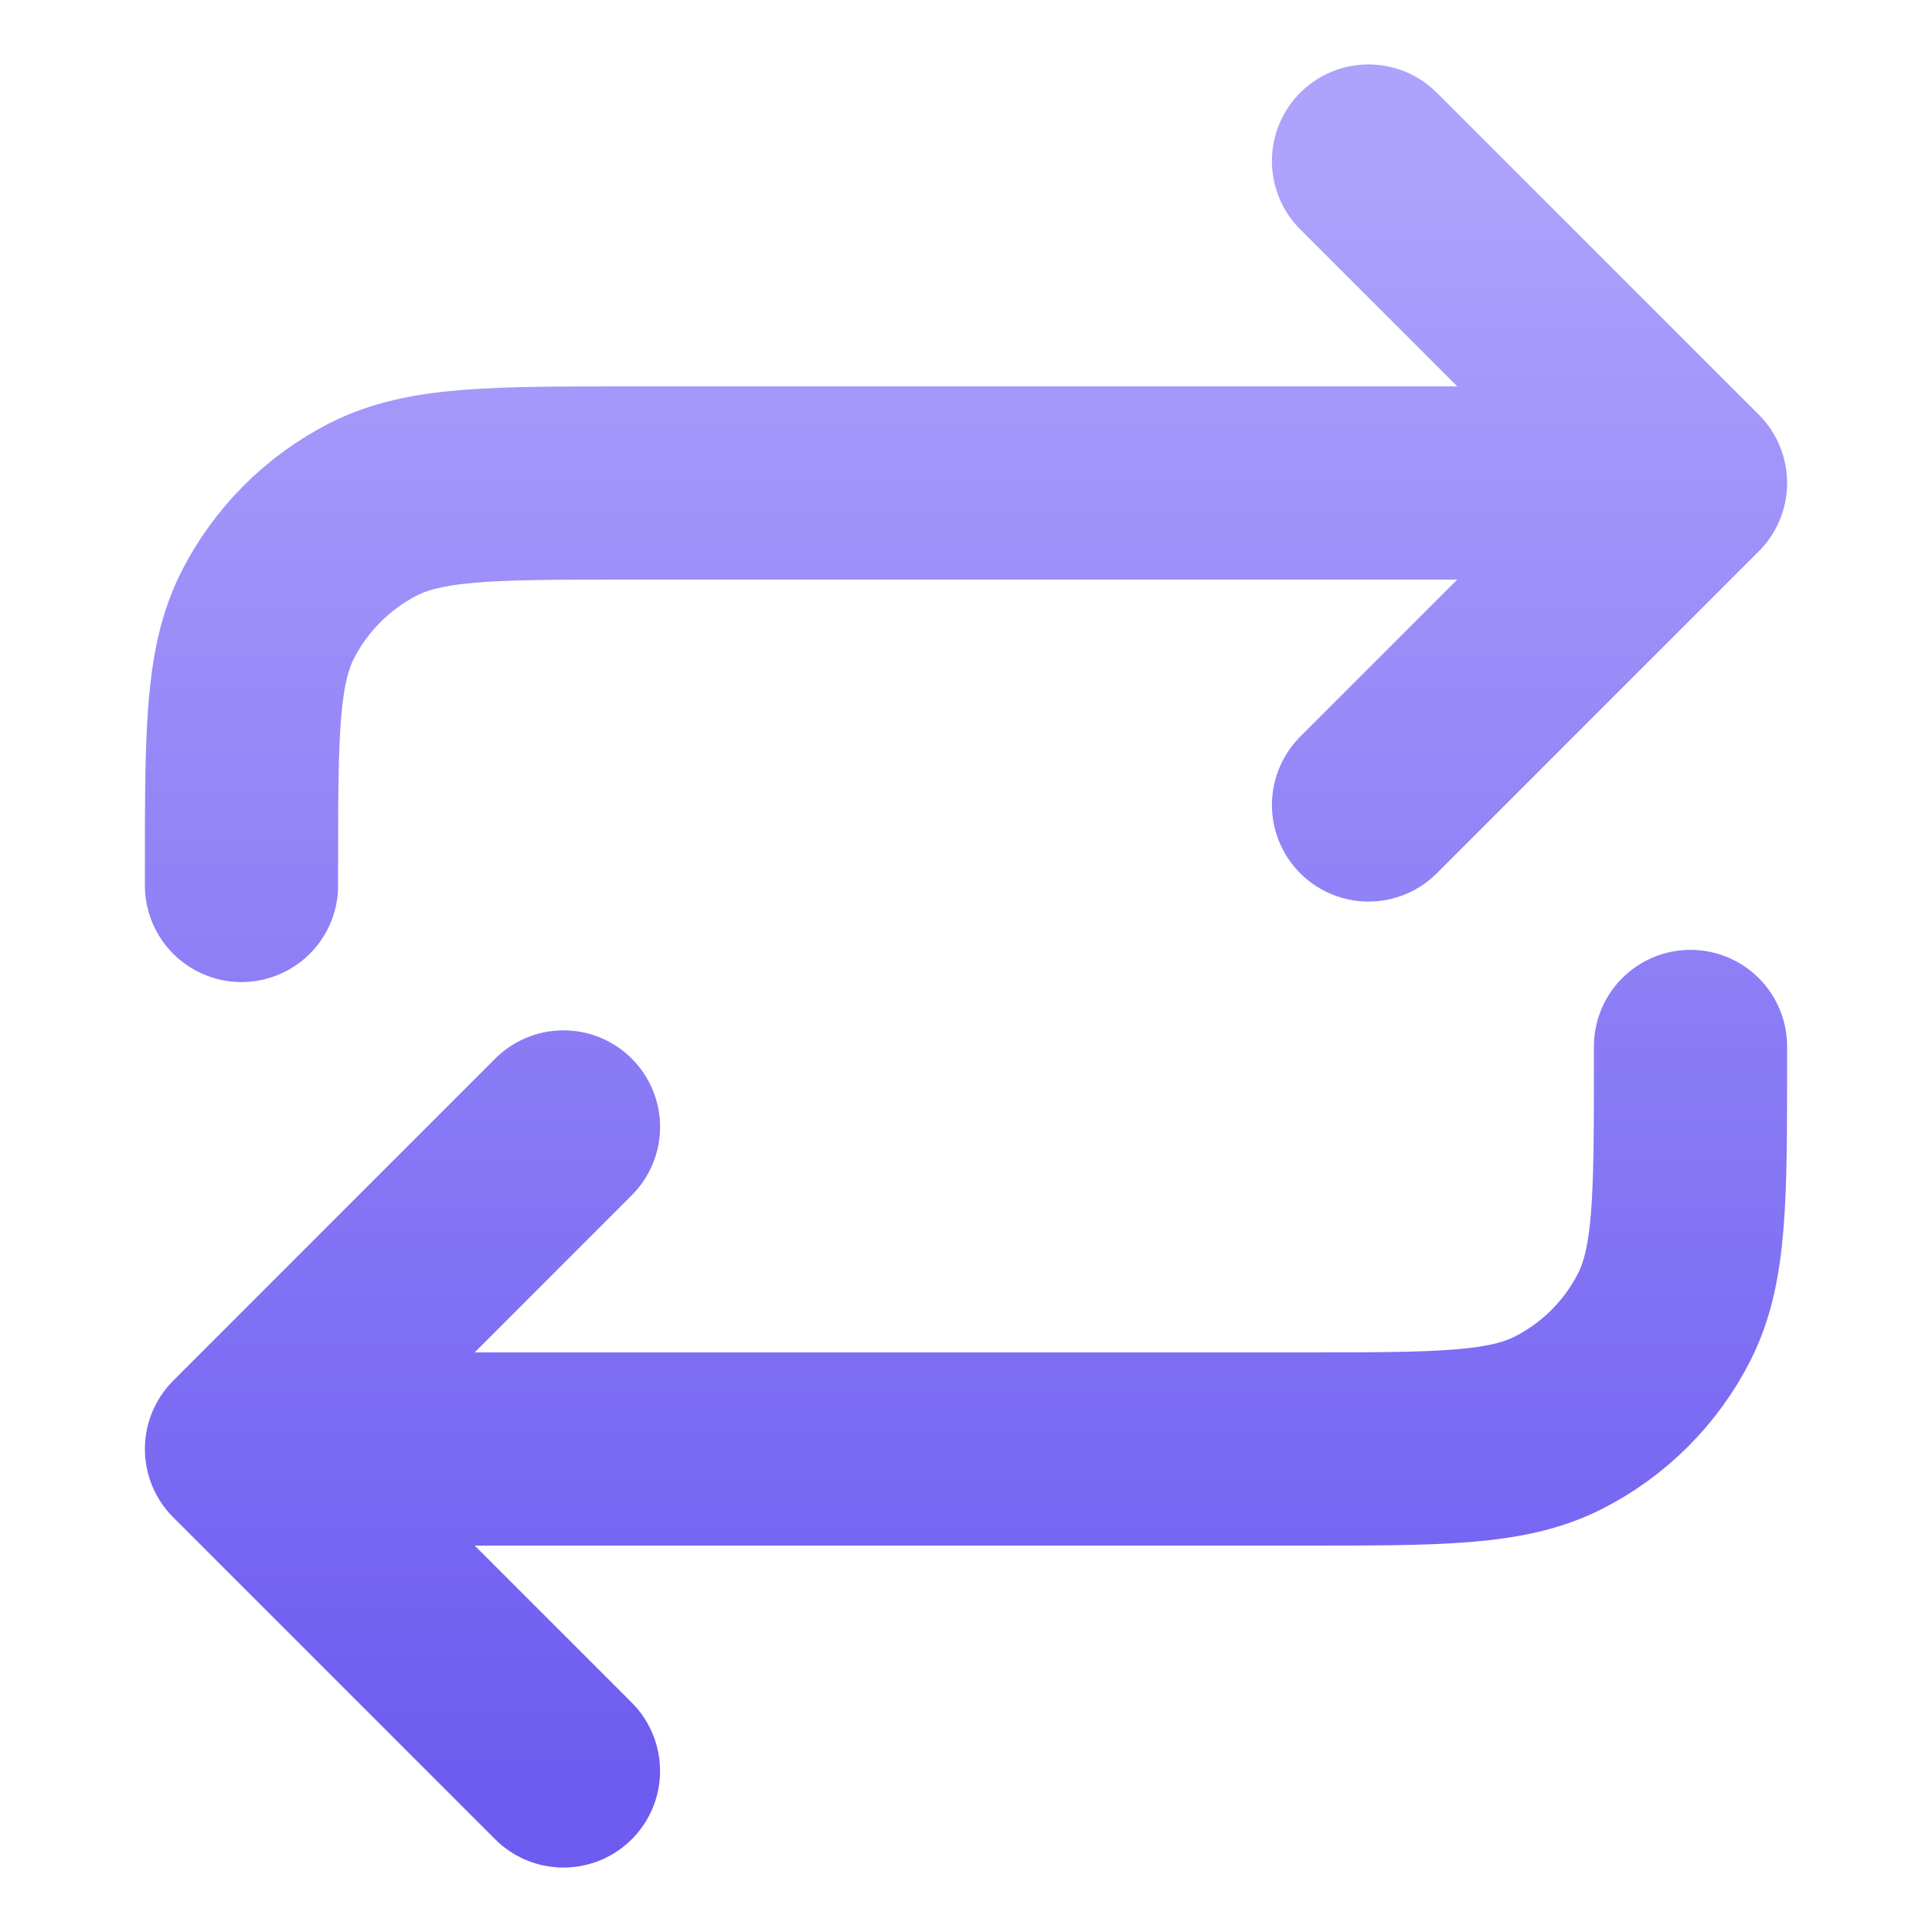
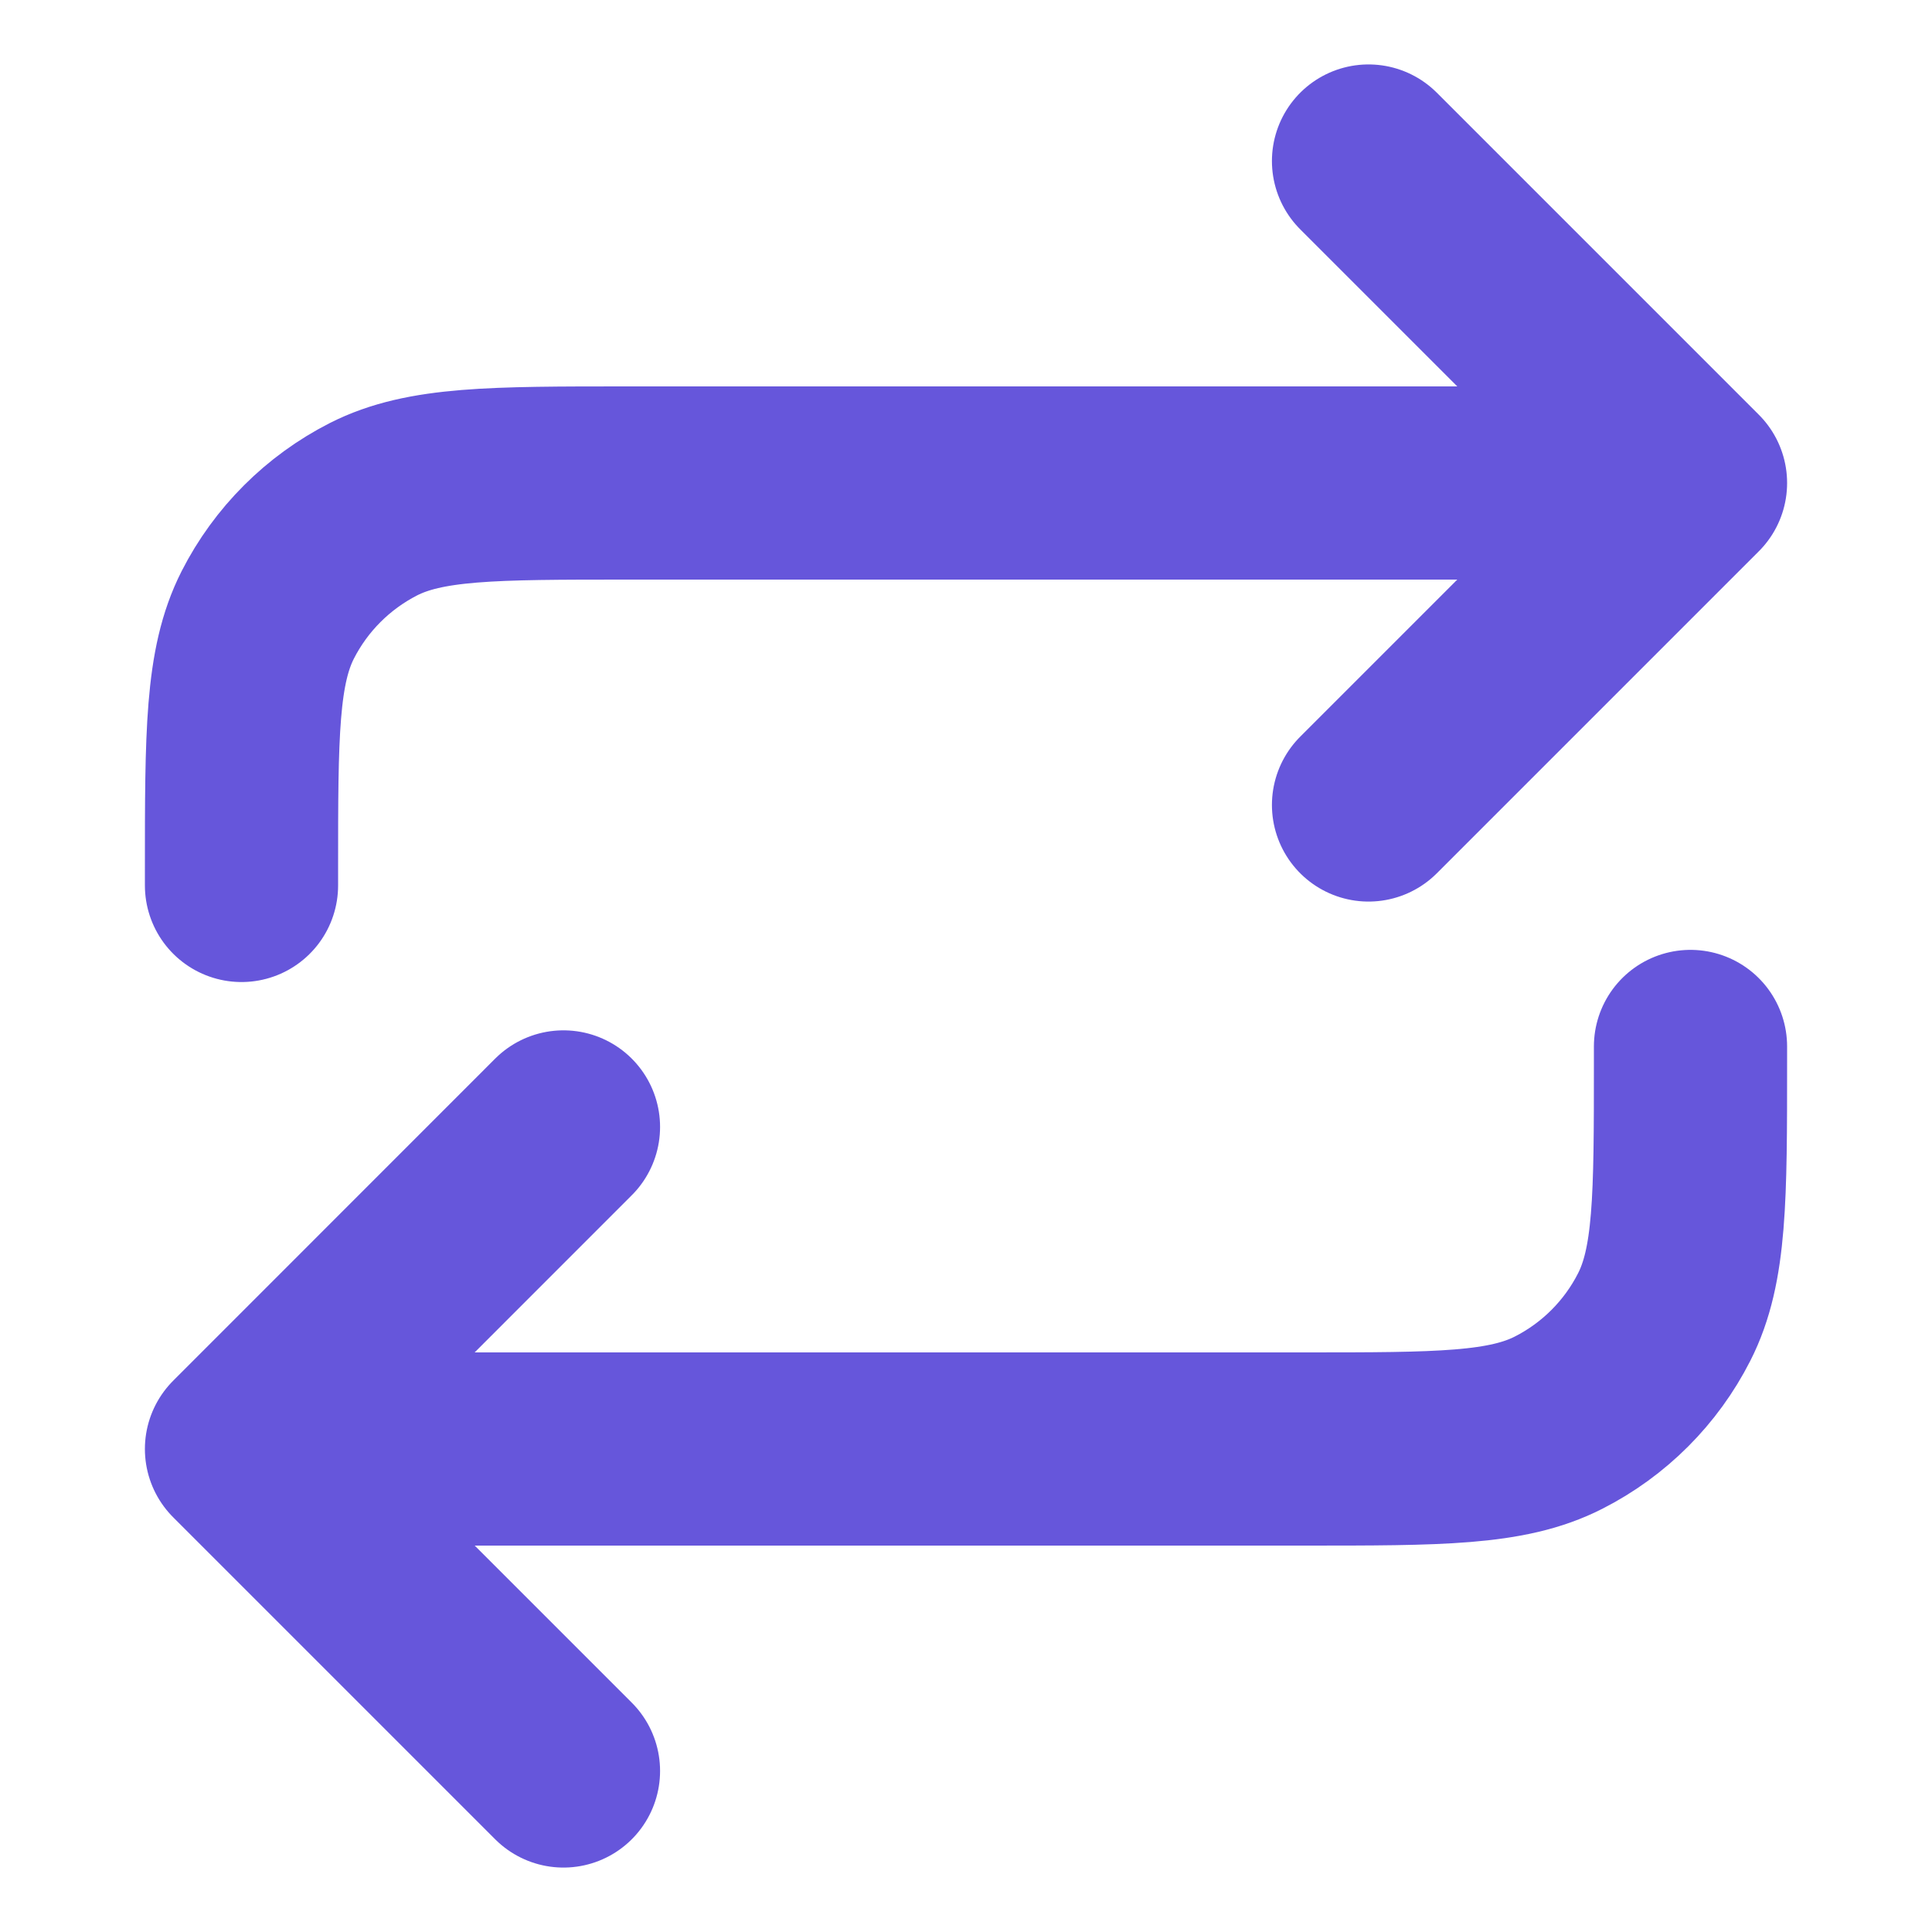
<svg xmlns="http://www.w3.org/2000/svg" width="20" height="20" viewBox="0 0 20 20" fill="none">
  <g id="repeat-01">
-     <path id="Icon" d="M14.167 1.667L17.5 5M17.5 5L14.167 8.333M17.5 5H6.5C5.1 5 4.4 5 3.865 5.272C3.395 5.512 3.012 5.894 2.772 6.365C2.5 6.9 2.5 7.6 2.5 9V9.166M2.5 15H13.5C14.9 15 15.6 15 16.135 14.727C16.605 14.488 16.988 14.105 17.227 13.635C17.5 13.1 17.5 12.4 17.5 11V10.833M2.5 15L5.833 18.333M2.5 15L5.833 11.666" stroke="url(#paint0_linear_421_12123)" stroke-width="2" stroke-linecap="round" stroke-linejoin="round" />
+     <path id="Icon" d="M14.167 1.667L17.5 5M17.5 5L14.167 8.333M17.5 5H6.5C5.1 5 4.4 5 3.865 5.272C3.395 5.512 3.012 5.894 2.772 6.365C2.5 6.9 2.5 7.6 2.5 9V9.166M2.5 15H13.5C14.9 15 15.6 15 16.135 14.727C16.605 14.488 16.988 14.105 17.227 13.635C17.5 13.1 17.5 12.4 17.5 11V10.833M2.5 15L5.833 18.333M2.5 15L5.833 11.666" stroke="#6656db" stroke-width="2" stroke-linecap="round" stroke-linejoin="round" />
  </g>
-   <defs>
-     <linearGradient id="paint0_linear_421_12123" x1="10" y1="1.667" x2="10" y2="18.333" gradientUnits="userSpaceOnUse">
-       <stop stop-color="#ADA2FC" />
-       <stop offset="1" stop-color="#6E5CF0" />
-     </linearGradient>
-   </defs>
</svg>
